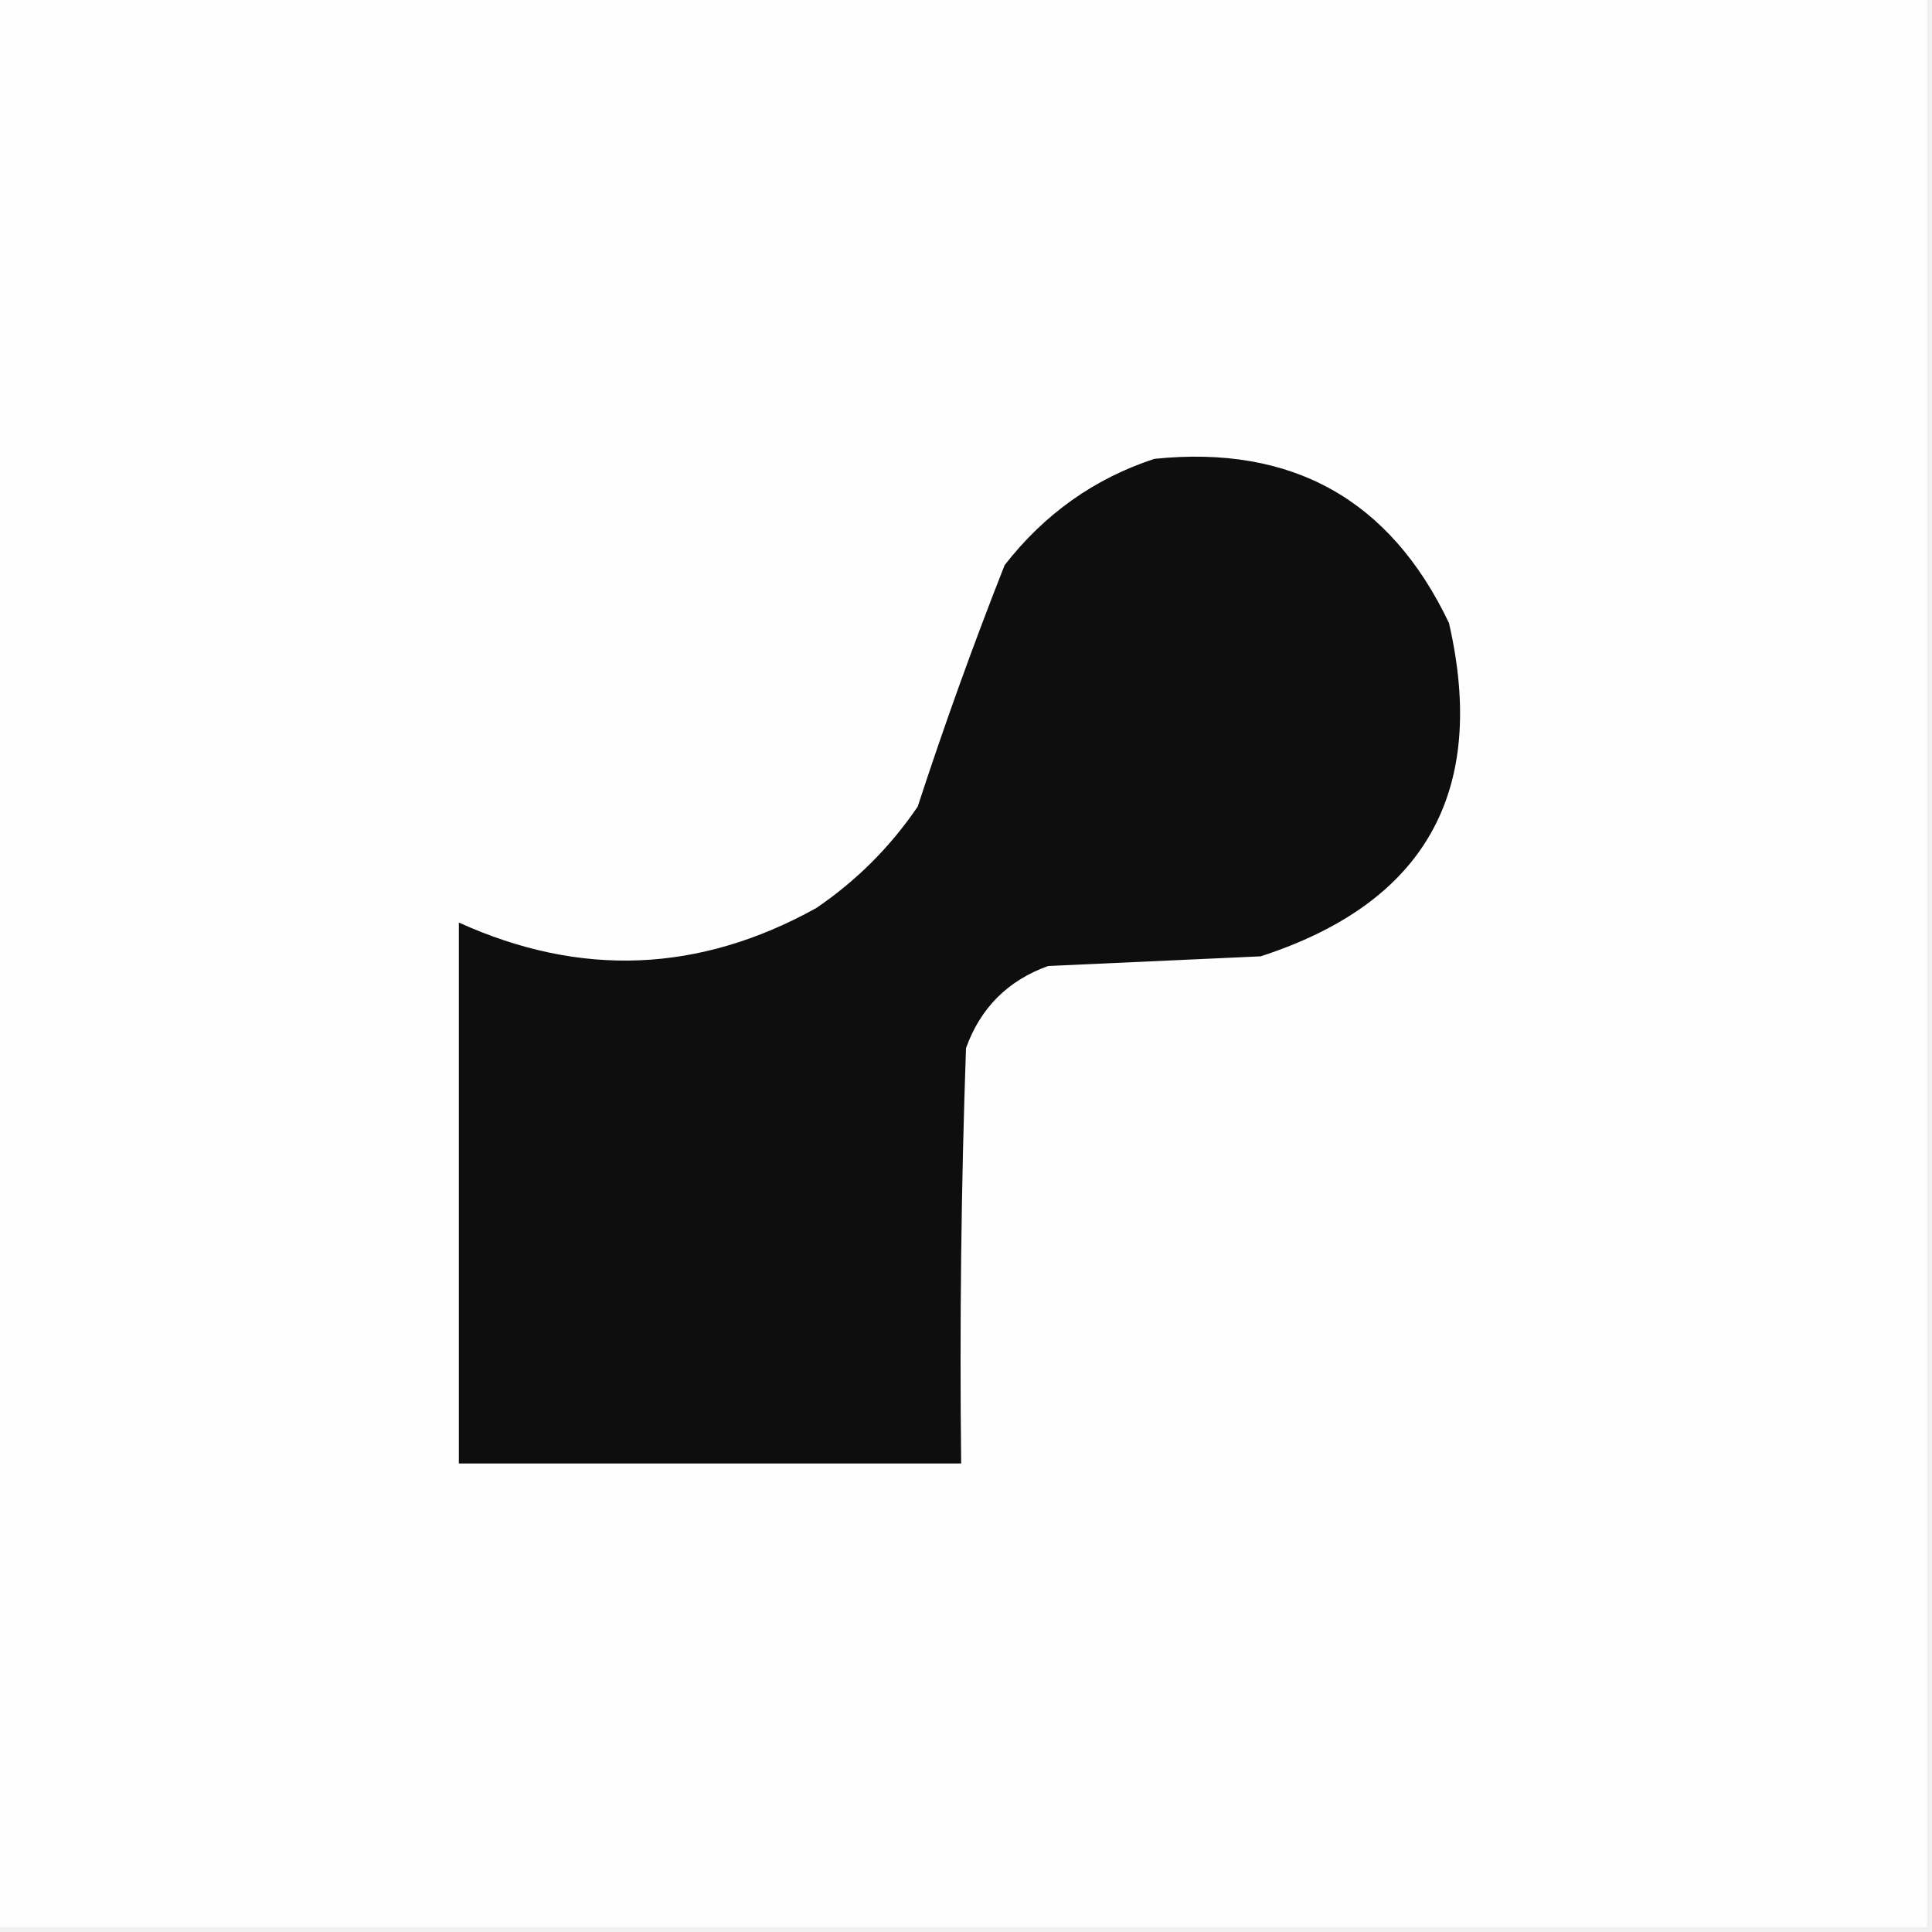
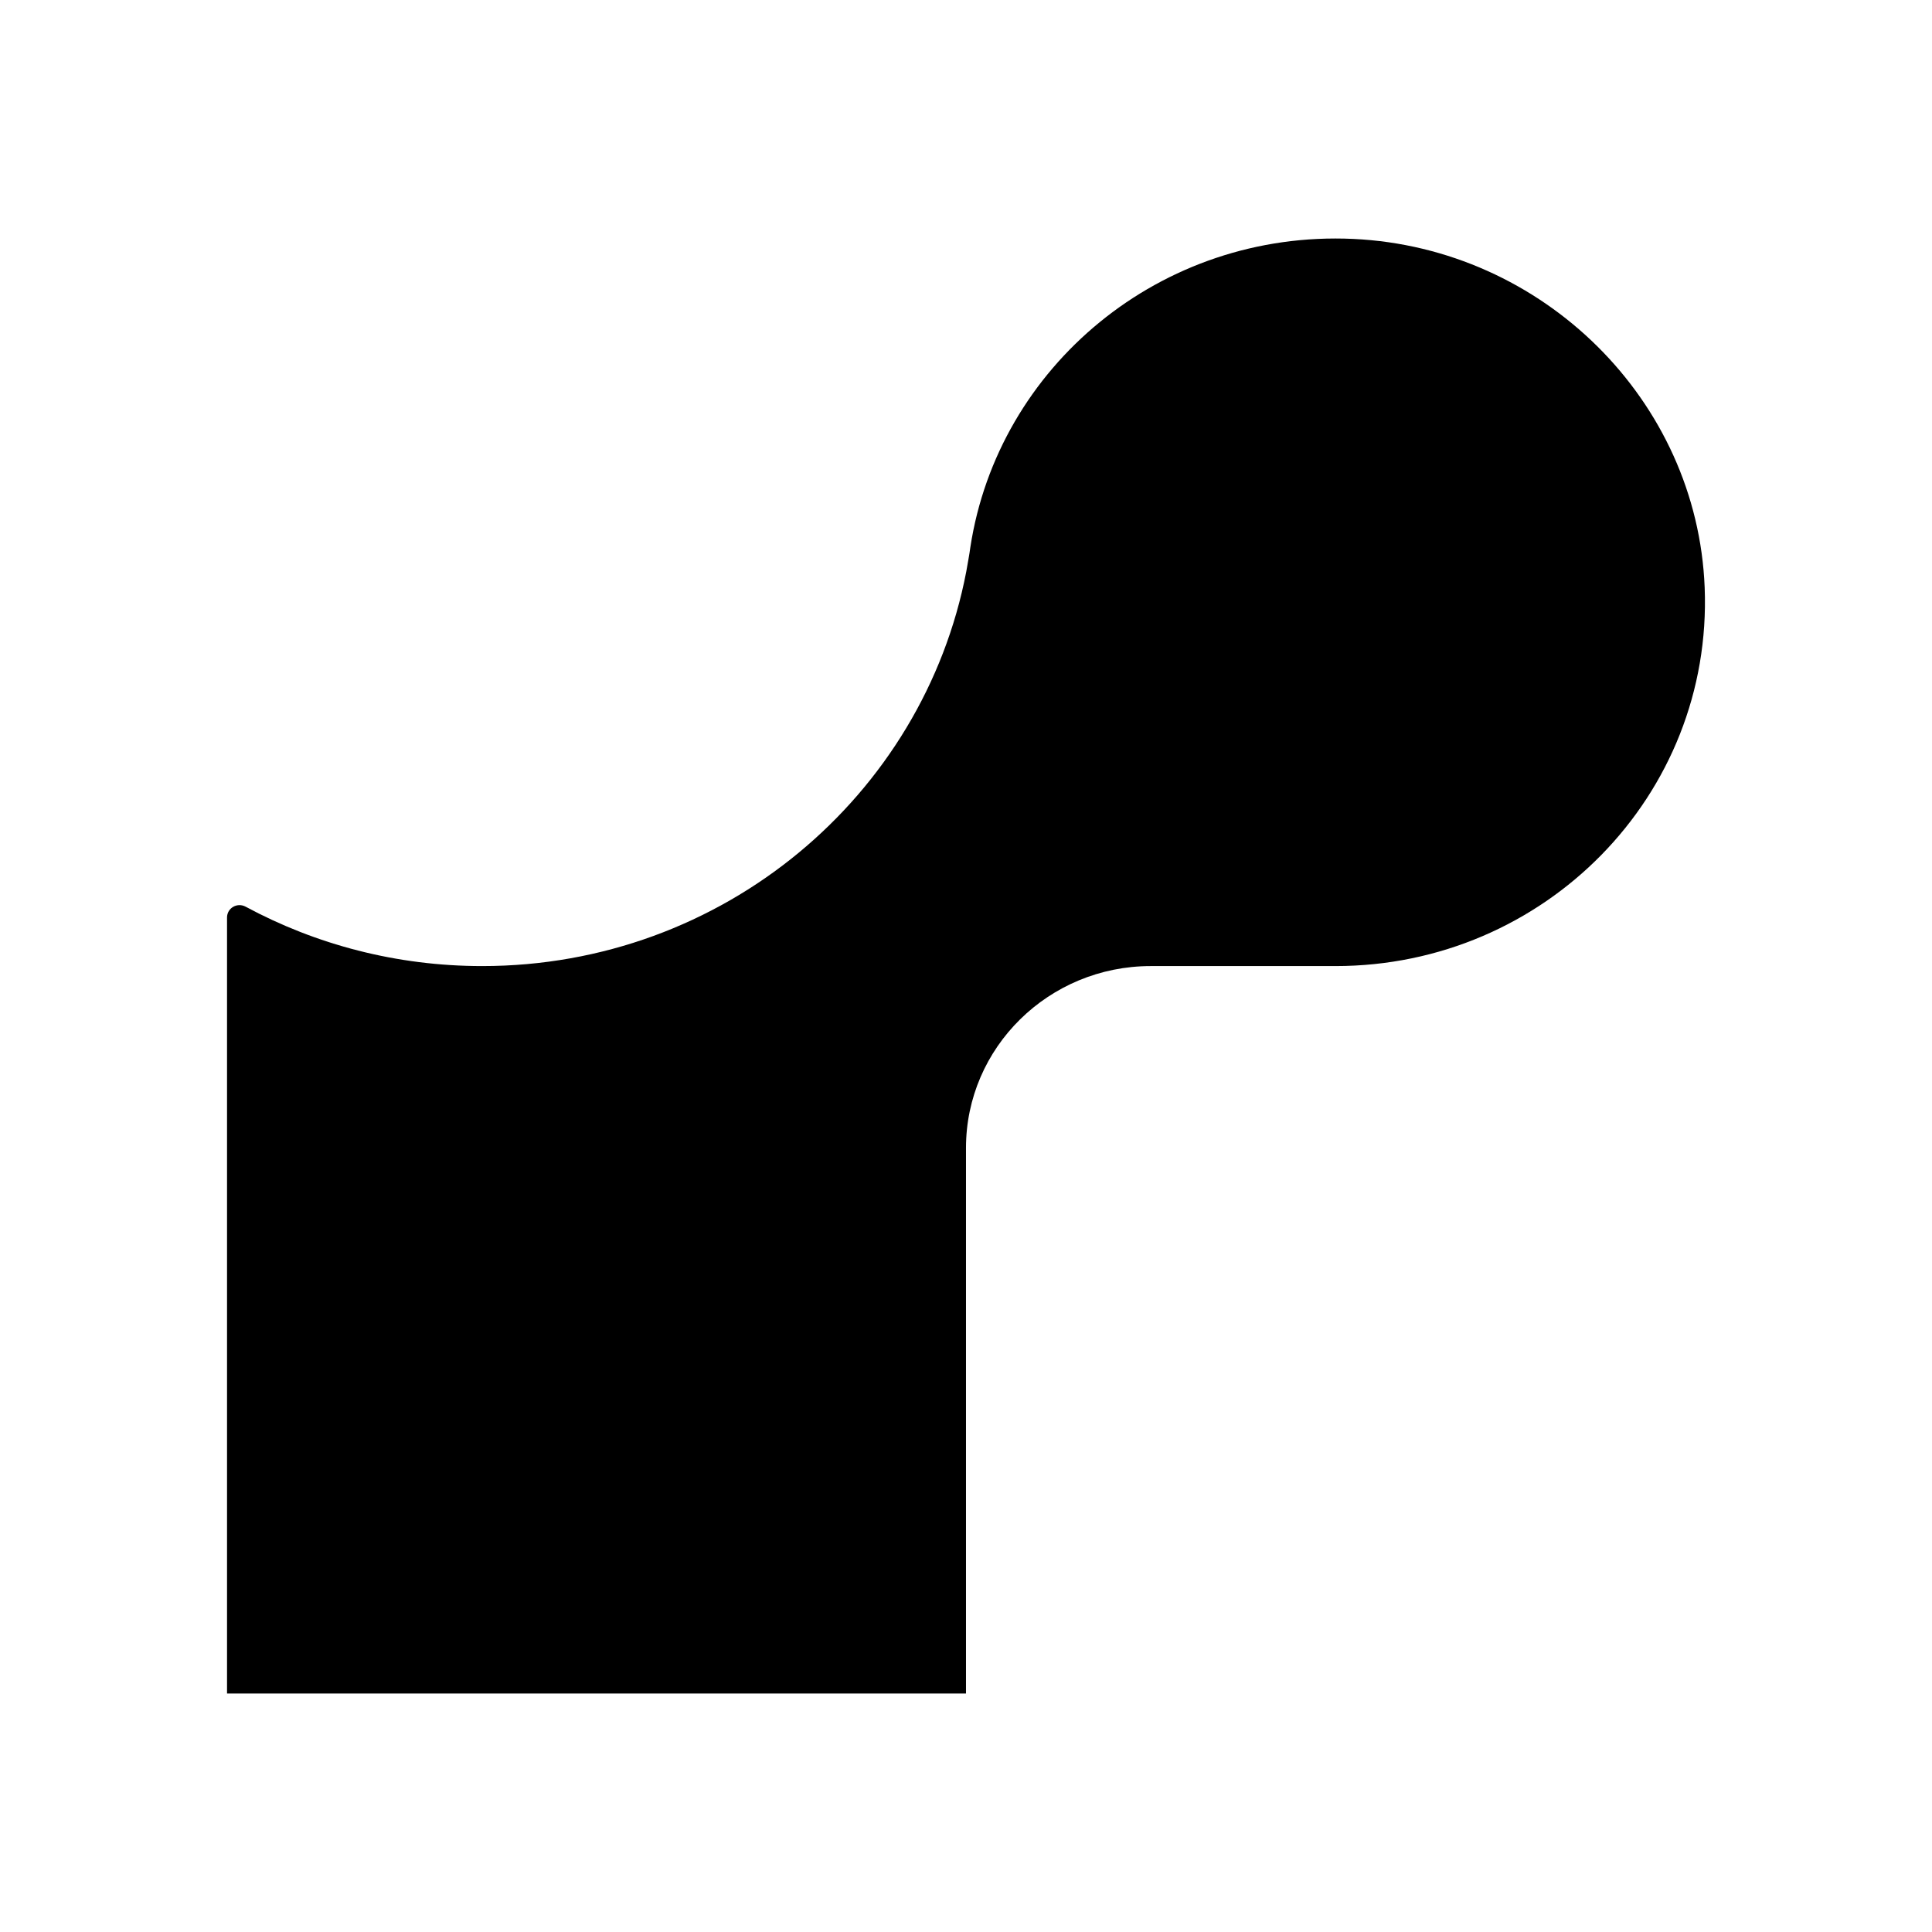
- <svg xmlns="http://www.w3.org/2000/svg" version="1.1" width="200px" height="200px" style="shape-rendering:geometricPrecision; text-rendering:geometricPrecision; image-rendering:optimizeQuality; fill-rule:evenodd; clip-rule:evenodd">
-   <g>
-     <path style="opacity:1" fill="#fefefe" d="M -0.5,-0.5 C 66.167,-0.5 132.833,-0.5 199.5,-0.5C 199.5,66.167 199.5,132.833 199.5,199.5C 132.833,199.5 66.167,199.5 -0.5,199.5C -0.5,132.833 -0.5,66.167 -0.5,-0.5 Z" />
-   </g>
-   <g>
-     <path style="opacity:1" fill="#0e0e0e" d="M 119.5,47.5 C 133.743,46.034 143.909,51.701 150,64.5C 154.009,81.985 147.509,93.485 130.5,99C 123.167,99.333 115.833,99.667 108.5,100C 104.333,101.5 101.5,104.333 100,108.5C 99.5,122.829 99.333,137.163 99.5,151.5C 82.167,151.5 64.833,151.5 47.5,151.5C 47.5,132.833 47.5,114.167 47.5,95.5C 60.074,101.213 72.407,100.713 84.5,94C 88.667,91.167 92.167,87.667 95,83.5C 97.751,75.072 100.752,66.738 104,58.5C 108.127,53.202 113.294,49.535 119.5,47.5 Z" />
-   </g>
+ <svg xmlns="http://www.w3.org/2000/svg" width="512" height="512" viewBox="0 0 512 512" fill="none">
+   <rect width="512" height="512" fill="white" />
+   <path d="M358.635 63.316C307.498 60.957 264.496 97.209 257.16 144.973C256.869 147.19 256.433 149.335 256.07 151.48C244.666 210.971 191.568 256.019 127.792 256.019C105.056 256.019 83.701 250.298 65.105 240.288C62.854 239.072 60.166 240.645 60.166 243.148V255.947V448.793H255.997V304.212C255.997 277.613 277.934 256.019 304.955 256.019H353.913C409.336 256.019 453.935 210.757 451.756 155.699C449.795 106.147 408.973 65.676 358.635 63.316Z" fill="black" />
</svg>
